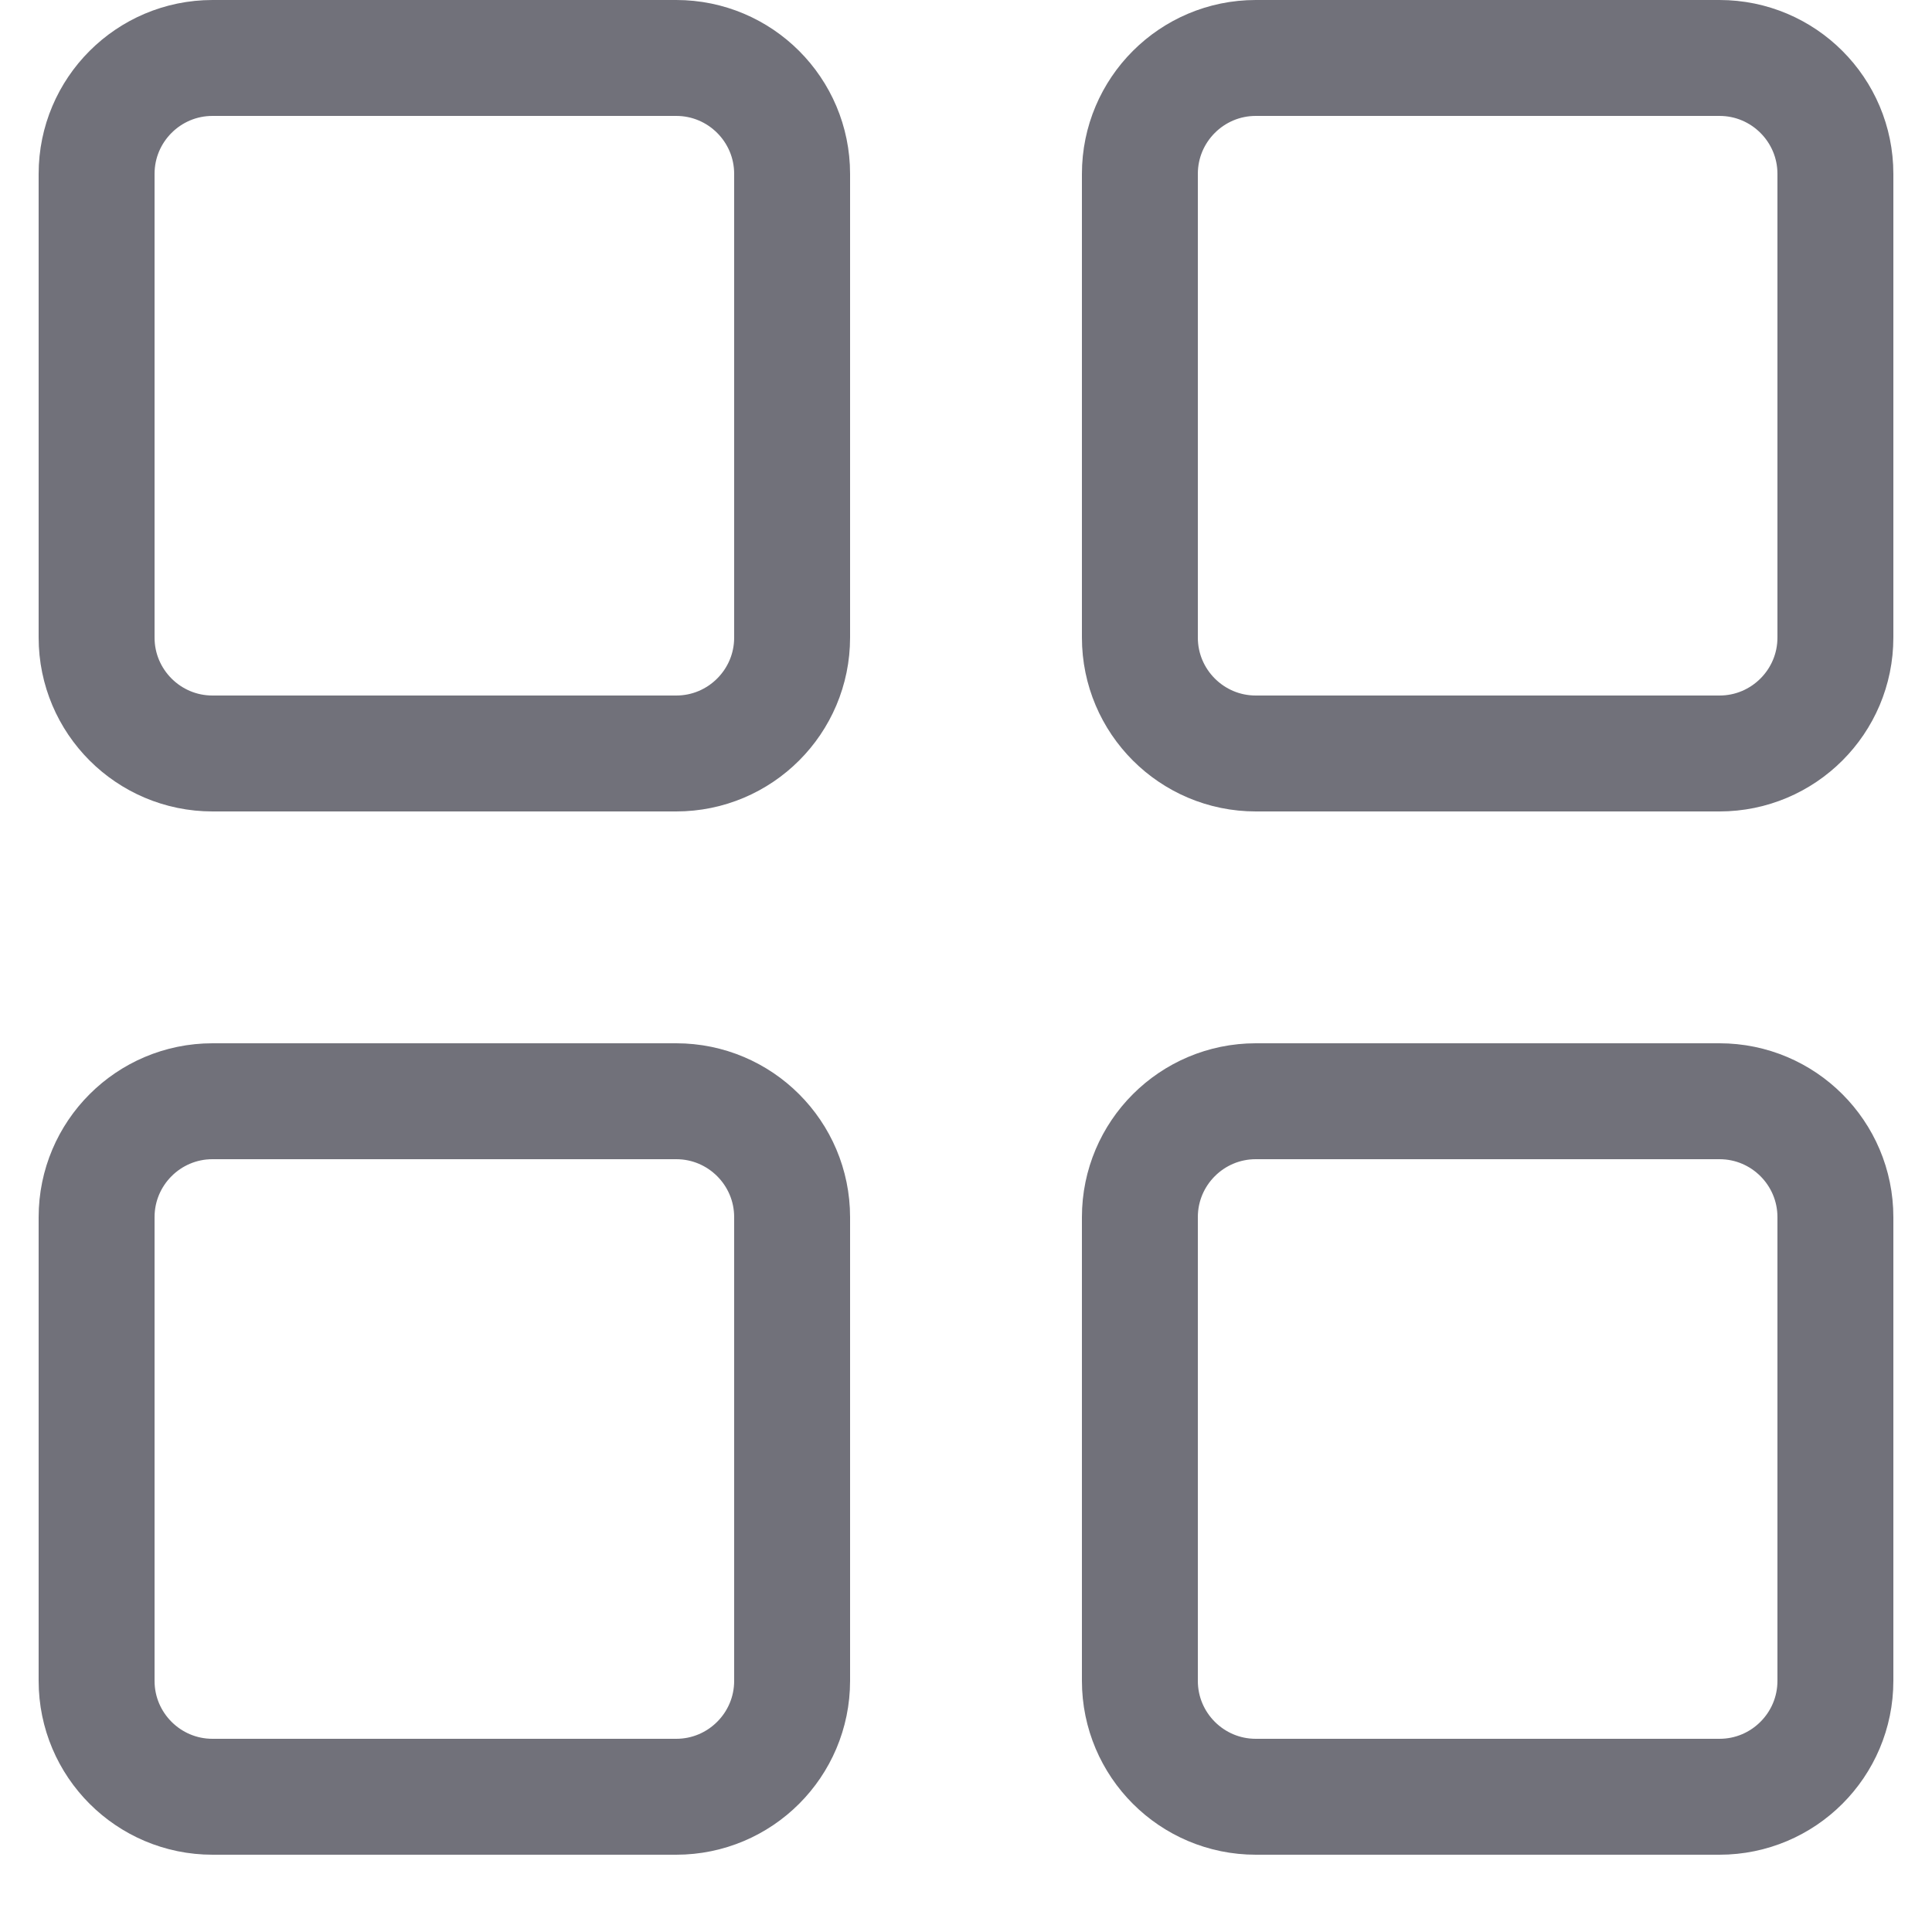
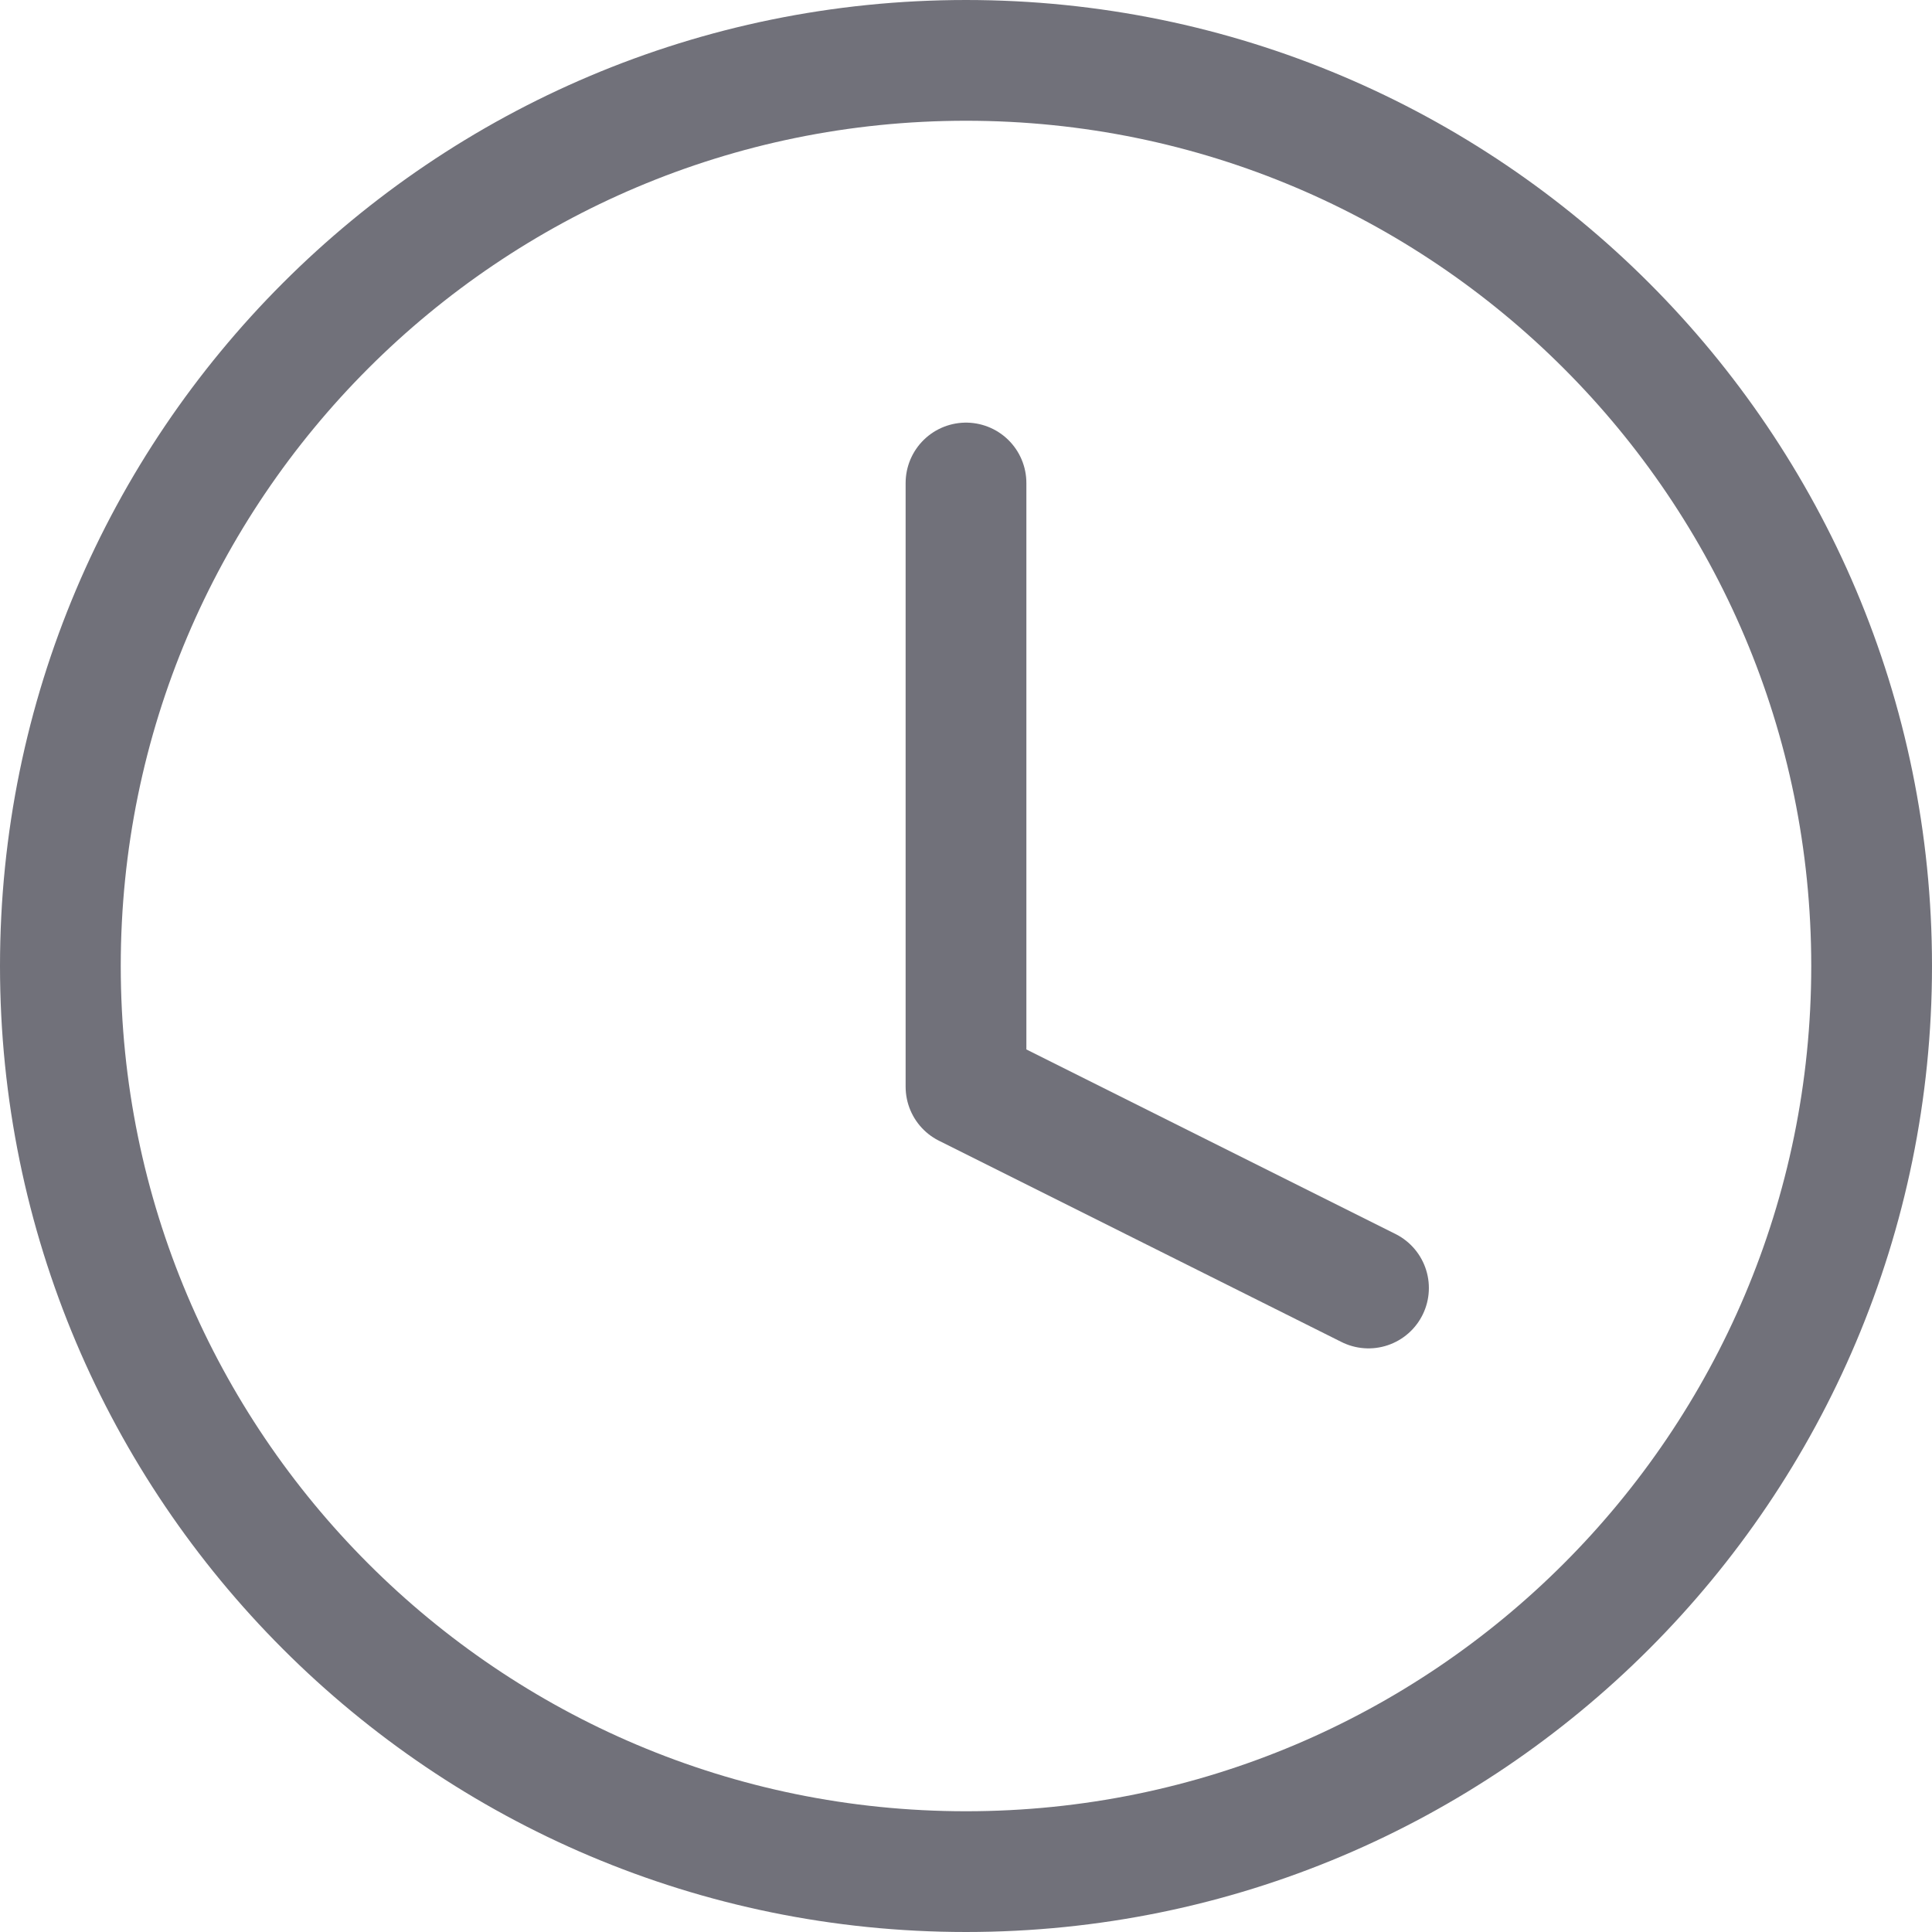
- <svg xmlns="http://www.w3.org/2000/svg" width="800px" height="800px" viewBox="-0.5 0 25 25" fill="none">
-   <path d="M8.25 0.75H2.25C1.422 0.75 0.75 1.422 0.75 2.25V8.25C0.75 9.078 1.422 9.75 2.25 9.75H8.25C9.078 9.75 9.75 9.078 9.75 8.25V2.25C9.75 1.422 9.078 0.75 8.25 0.75Z" stroke="#71717A" stroke-width="1.5" stroke-linecap="round" stroke-linejoin="round" />
-   <path d="M8.25 14.25H2.25C1.422 14.25 0.75 14.922 0.75 15.75V21.75C0.75 22.578 1.422 23.25 2.25 23.25H8.25C9.078 23.25 9.75 22.578 9.75 21.75V15.75C9.75 14.922 9.078 14.25 8.25 14.25Z" stroke="#71717A" stroke-width="1.5" stroke-linecap="round" stroke-linejoin="round" />
-   <path d="M21.75 0.75H15.75C14.922 0.75 14.25 1.422 14.25 2.25V8.25C14.25 9.078 14.922 9.75 15.75 9.75H21.75C22.578 9.75 23.25 9.078 23.25 8.25V2.25C23.25 1.422 22.578 0.75 21.75 0.75Z" stroke="#71717A" stroke-width="1.5" stroke-linecap="round" stroke-linejoin="round" />
-   <path d="M21.75 14.25H15.75C14.922 14.25 14.25 14.922 14.25 15.75V21.75C14.25 22.578 14.922 23.25 15.75 23.25H21.75C22.578 23.25 23.25 22.578 23.25 21.75V15.75C23.25 14.922 22.578 14.25 21.75 14.25Z" stroke="#71717A" stroke-width="1.5" stroke-linecap="round" stroke-linejoin="round" />
+ <svg xmlns="http://www.w3.org/2000/svg" width="800px" height="800px" viewBox="0 0 24 24" fill="none">
+   <path d="M12 6V13.5L17 16" stroke="#71717A" stroke-width="1.5" stroke-miterlimit="10" stroke-linecap="round" stroke-linejoin="round" />
+   <path d="M12 23.25C18.213 23.25 23.25 18.213 23.25 12C23.25 5.787 18.213 0.75 12 0.75C5.787 0.75 0.75 5.787 0.75 12C0.75 18.213 5.787 23.25 12 23.25Z" stroke="#71717A" stroke-width="1.5" stroke-miterlimit="10" />
</svg>
